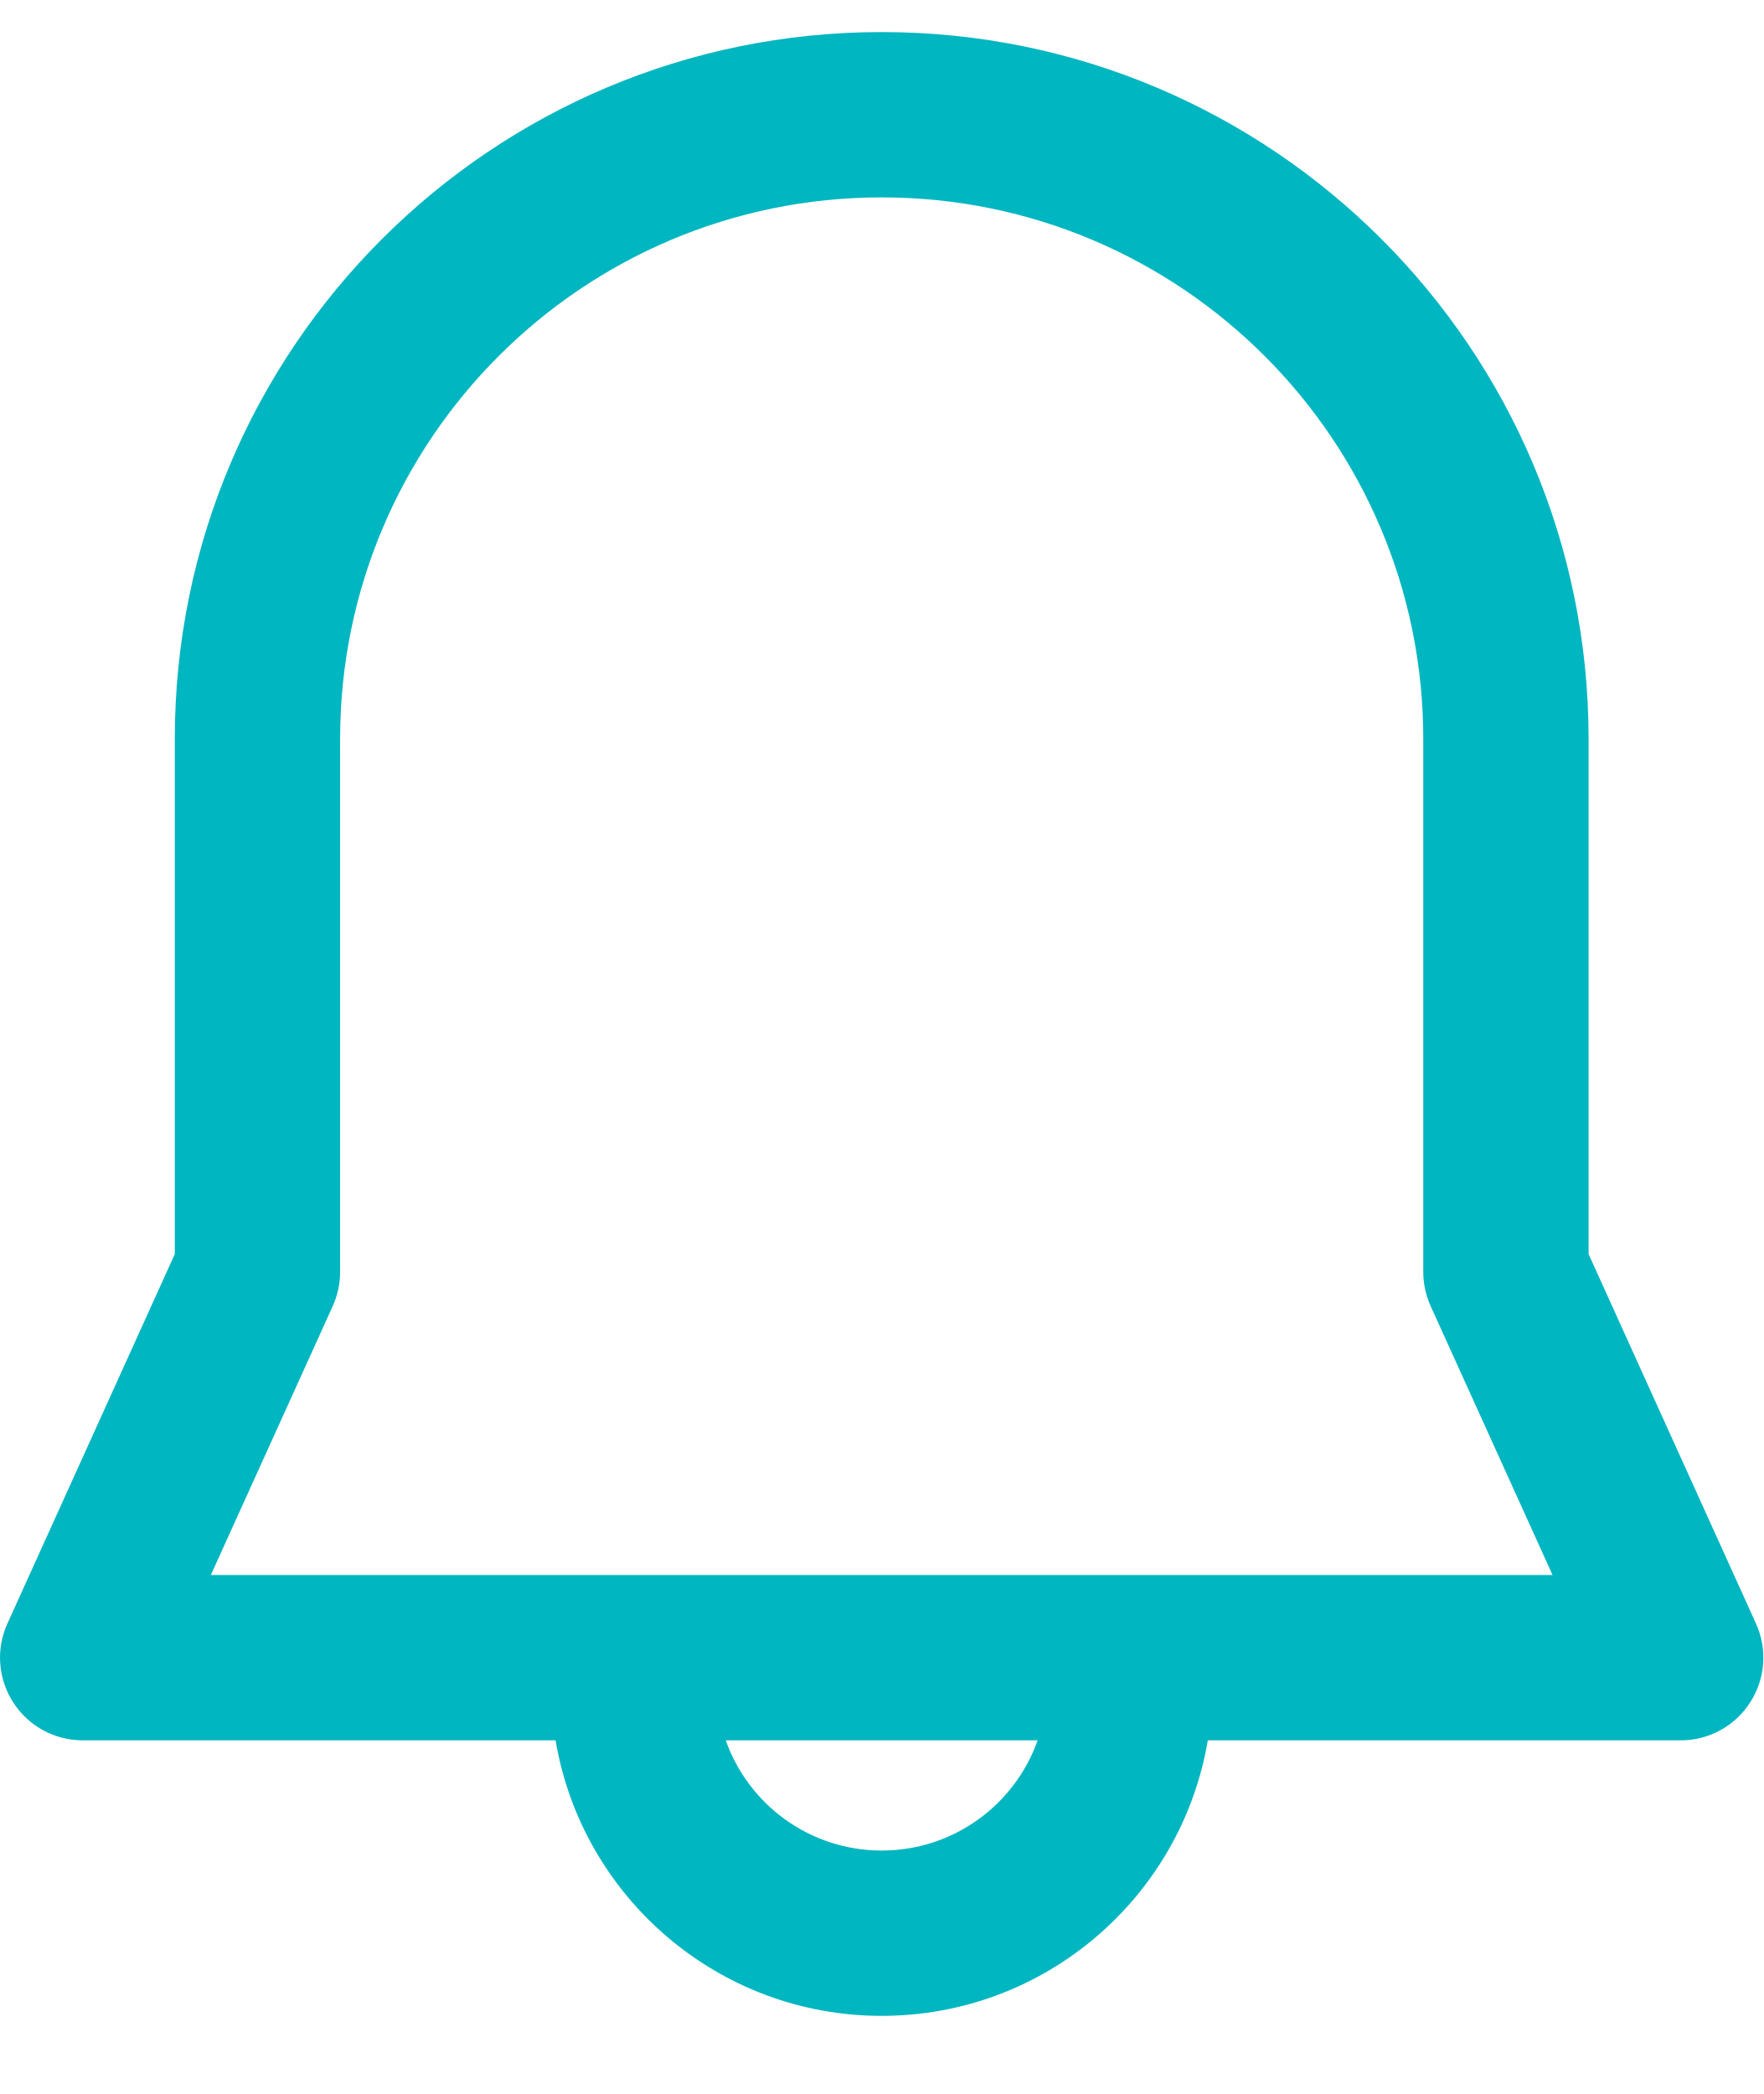
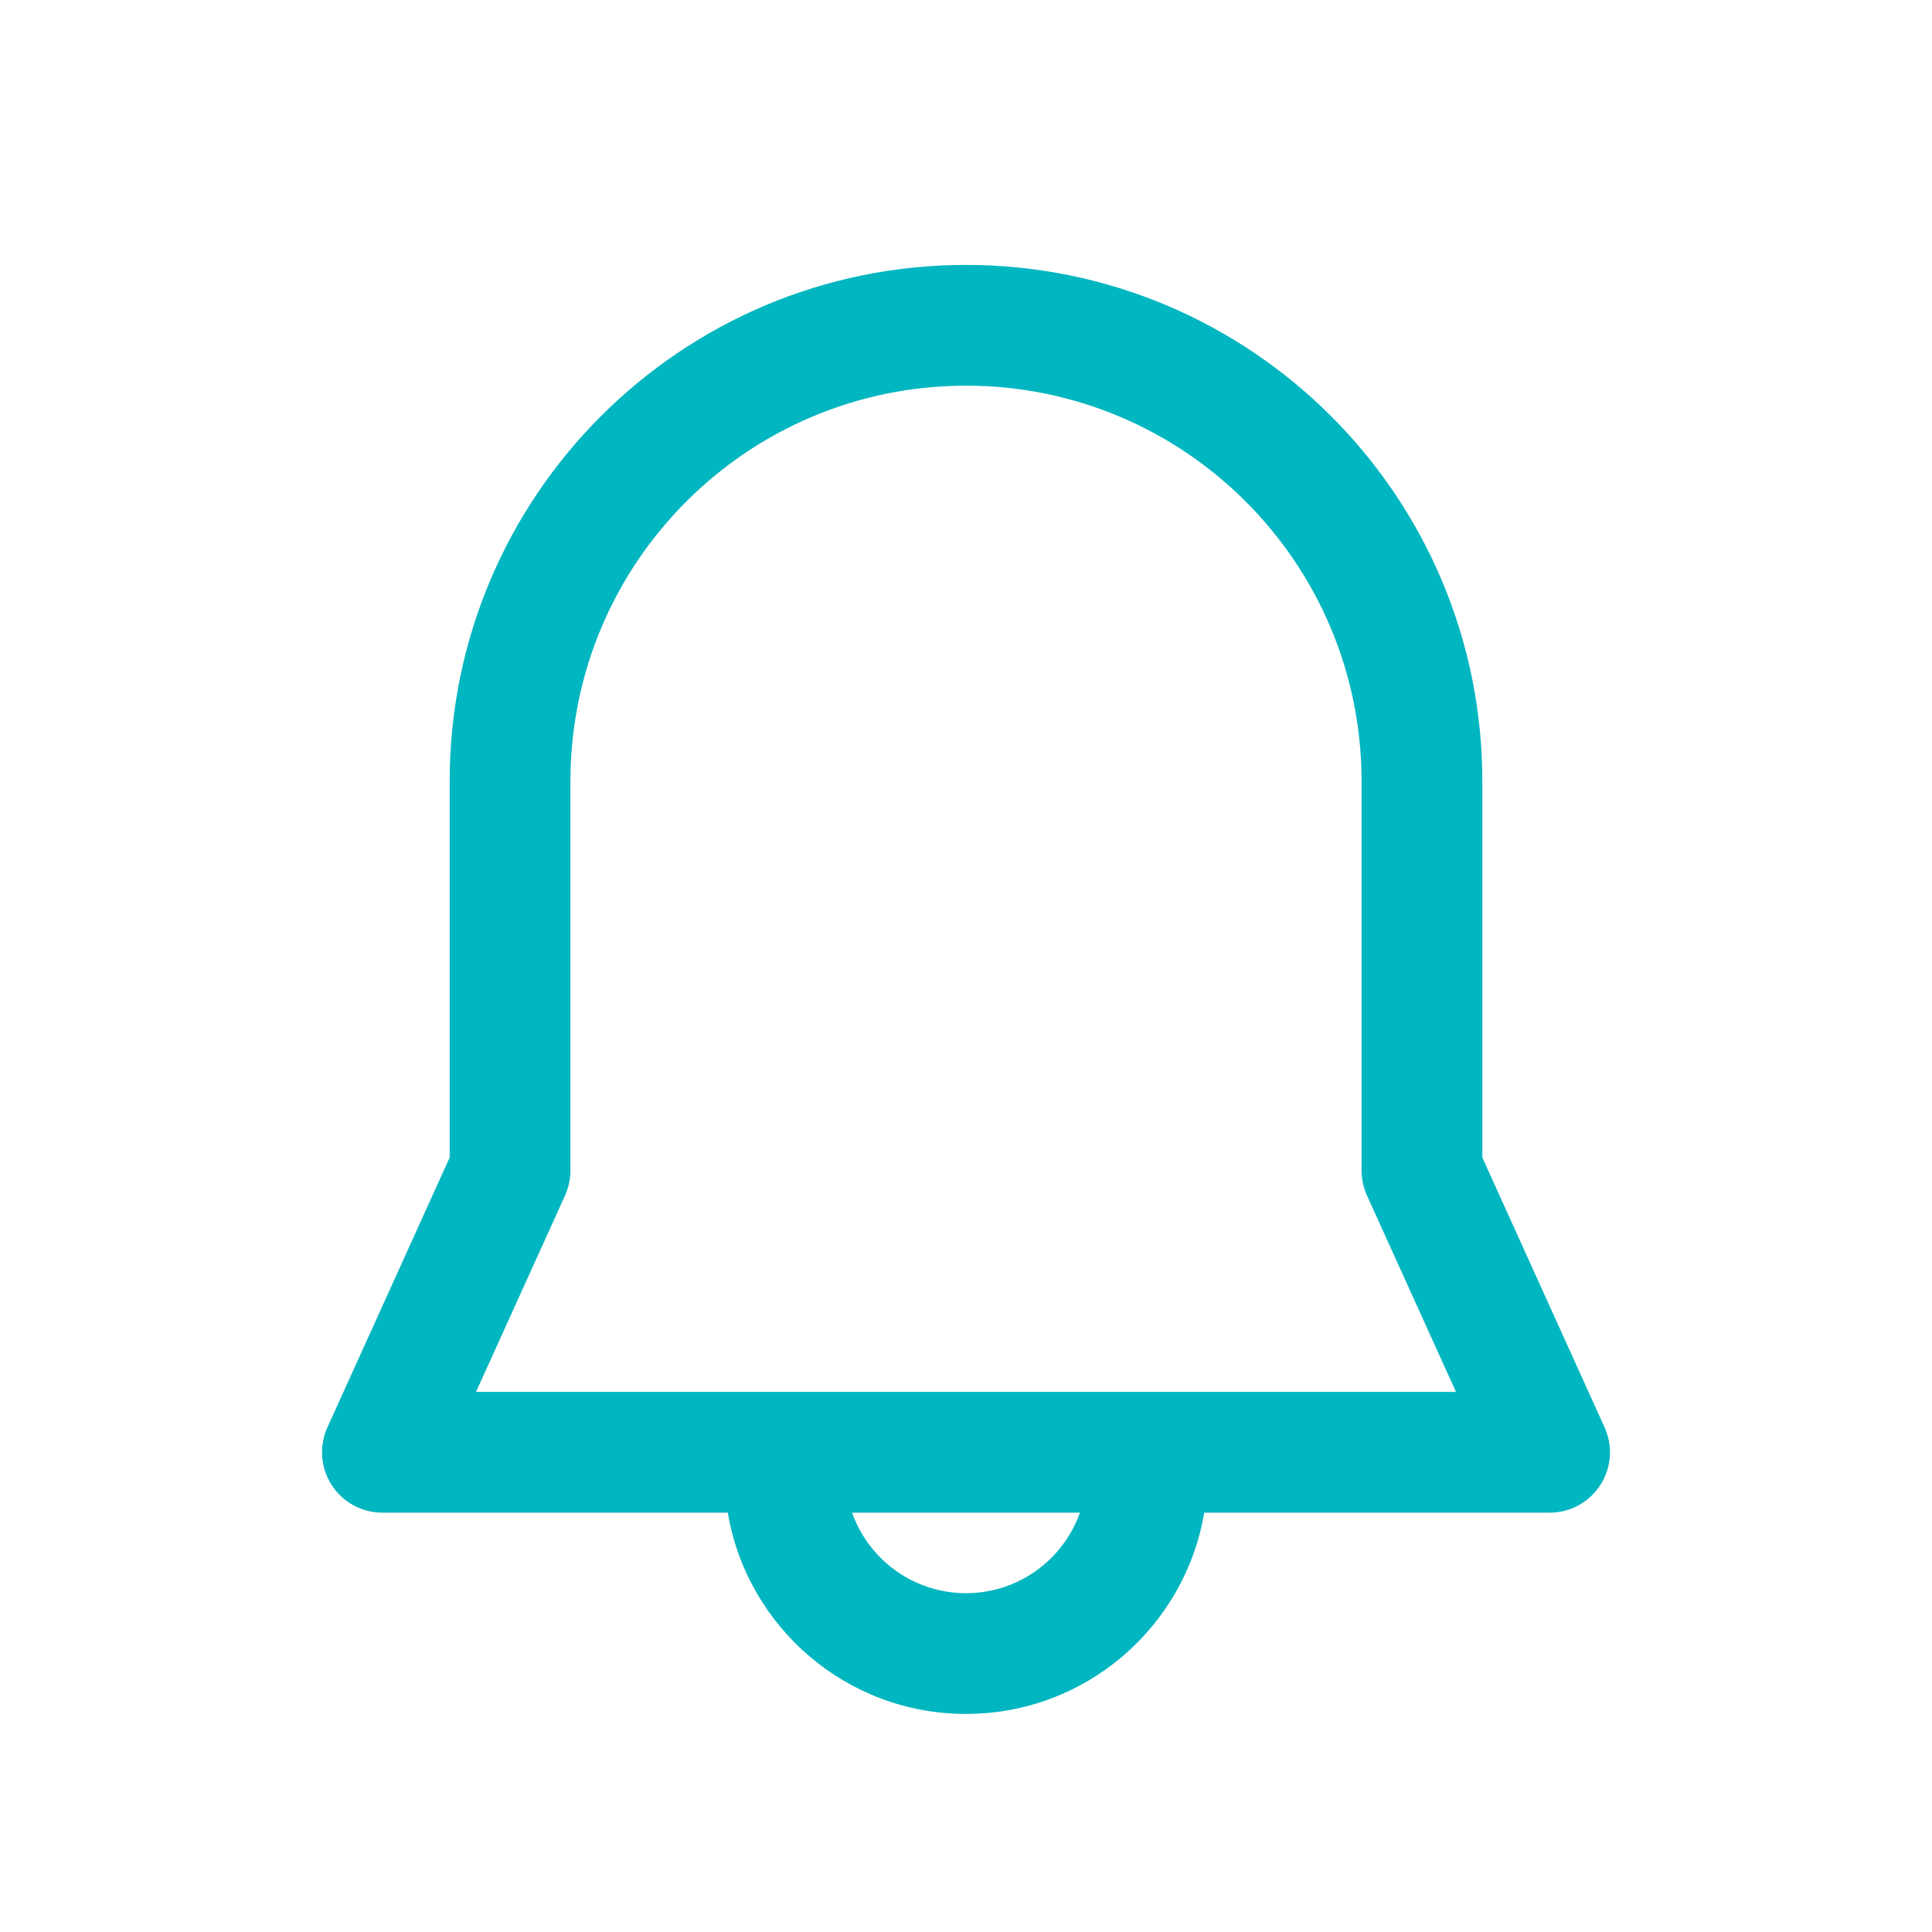
- <svg xmlns="http://www.w3.org/2000/svg" width="16" height="19" viewBox="0 0 16 19" fill="none">
-   <path fill-rule="evenodd" clip-rule="evenodd" d="M1.586 6.705C1.586 3.163 4.458 0.291 8 0.291C11.542 0.291 14.414 3.163 14.414 6.705V11.379L15.933 14.732C16.038 14.964 16.018 15.233 15.88 15.447C15.742 15.662 15.505 15.791 15.25 15.791H10.959C10.72 17.21 9.486 18.291 8 18.291C6.513 18.291 5.28 17.21 5.041 15.791H0.75C0.495 15.791 0.258 15.662 0.12 15.447C-0.018 15.233 -0.038 14.964 0.067 14.732L1.586 11.379V6.705ZM6.585 15.791C6.791 16.374 7.347 16.791 8 16.791C8.653 16.791 9.209 16.374 9.415 15.791H6.585ZM8 1.791C5.286 1.791 3.086 3.991 3.086 6.705V11.541C3.086 11.648 3.063 11.753 3.019 11.851L1.913 14.291H14.087L12.981 11.851C12.937 11.753 12.914 11.648 12.914 11.541V6.705C12.914 3.991 10.714 1.791 8 1.791Z" fill="#00B6C0" />
+ <svg xmlns="http://www.w3.org/2000/svg" width="24" height="24" viewBox="0 0 24 24" fill="none">
+   <path fill-rule="evenodd" clip-rule="evenodd" d="M5.586 9.705C5.586 6.163 8.458 3.291 12 3.291C15.542 3.291 18.414 6.163 18.414 9.705V14.379L19.933 17.732C20.038 17.964 20.018 18.233 19.88 18.447C19.742 18.662 19.505 18.791 19.25 18.791H14.959C14.72 20.21 13.486 21.291 12 21.291C10.514 21.291 9.28 20.21 9.041 18.791H4.75C4.495 18.791 4.258 18.662 4.12 18.447C3.982 18.233 3.962 17.964 4.067 17.732L5.586 14.379V9.705ZM10.585 18.791C10.791 19.374 11.347 19.791 12 19.791C12.653 19.791 13.209 19.374 13.415 18.791H10.585ZM12 4.791C9.286 4.791 7.086 6.991 7.086 9.705V14.541C7.086 14.648 7.063 14.753 7.019 14.851L5.913 17.291H18.087L16.981 14.851C16.937 14.753 16.914 14.648 16.914 14.541V9.705C16.914 6.991 14.714 4.791 12 4.791Z" fill="#00B6C0" />
</svg>
